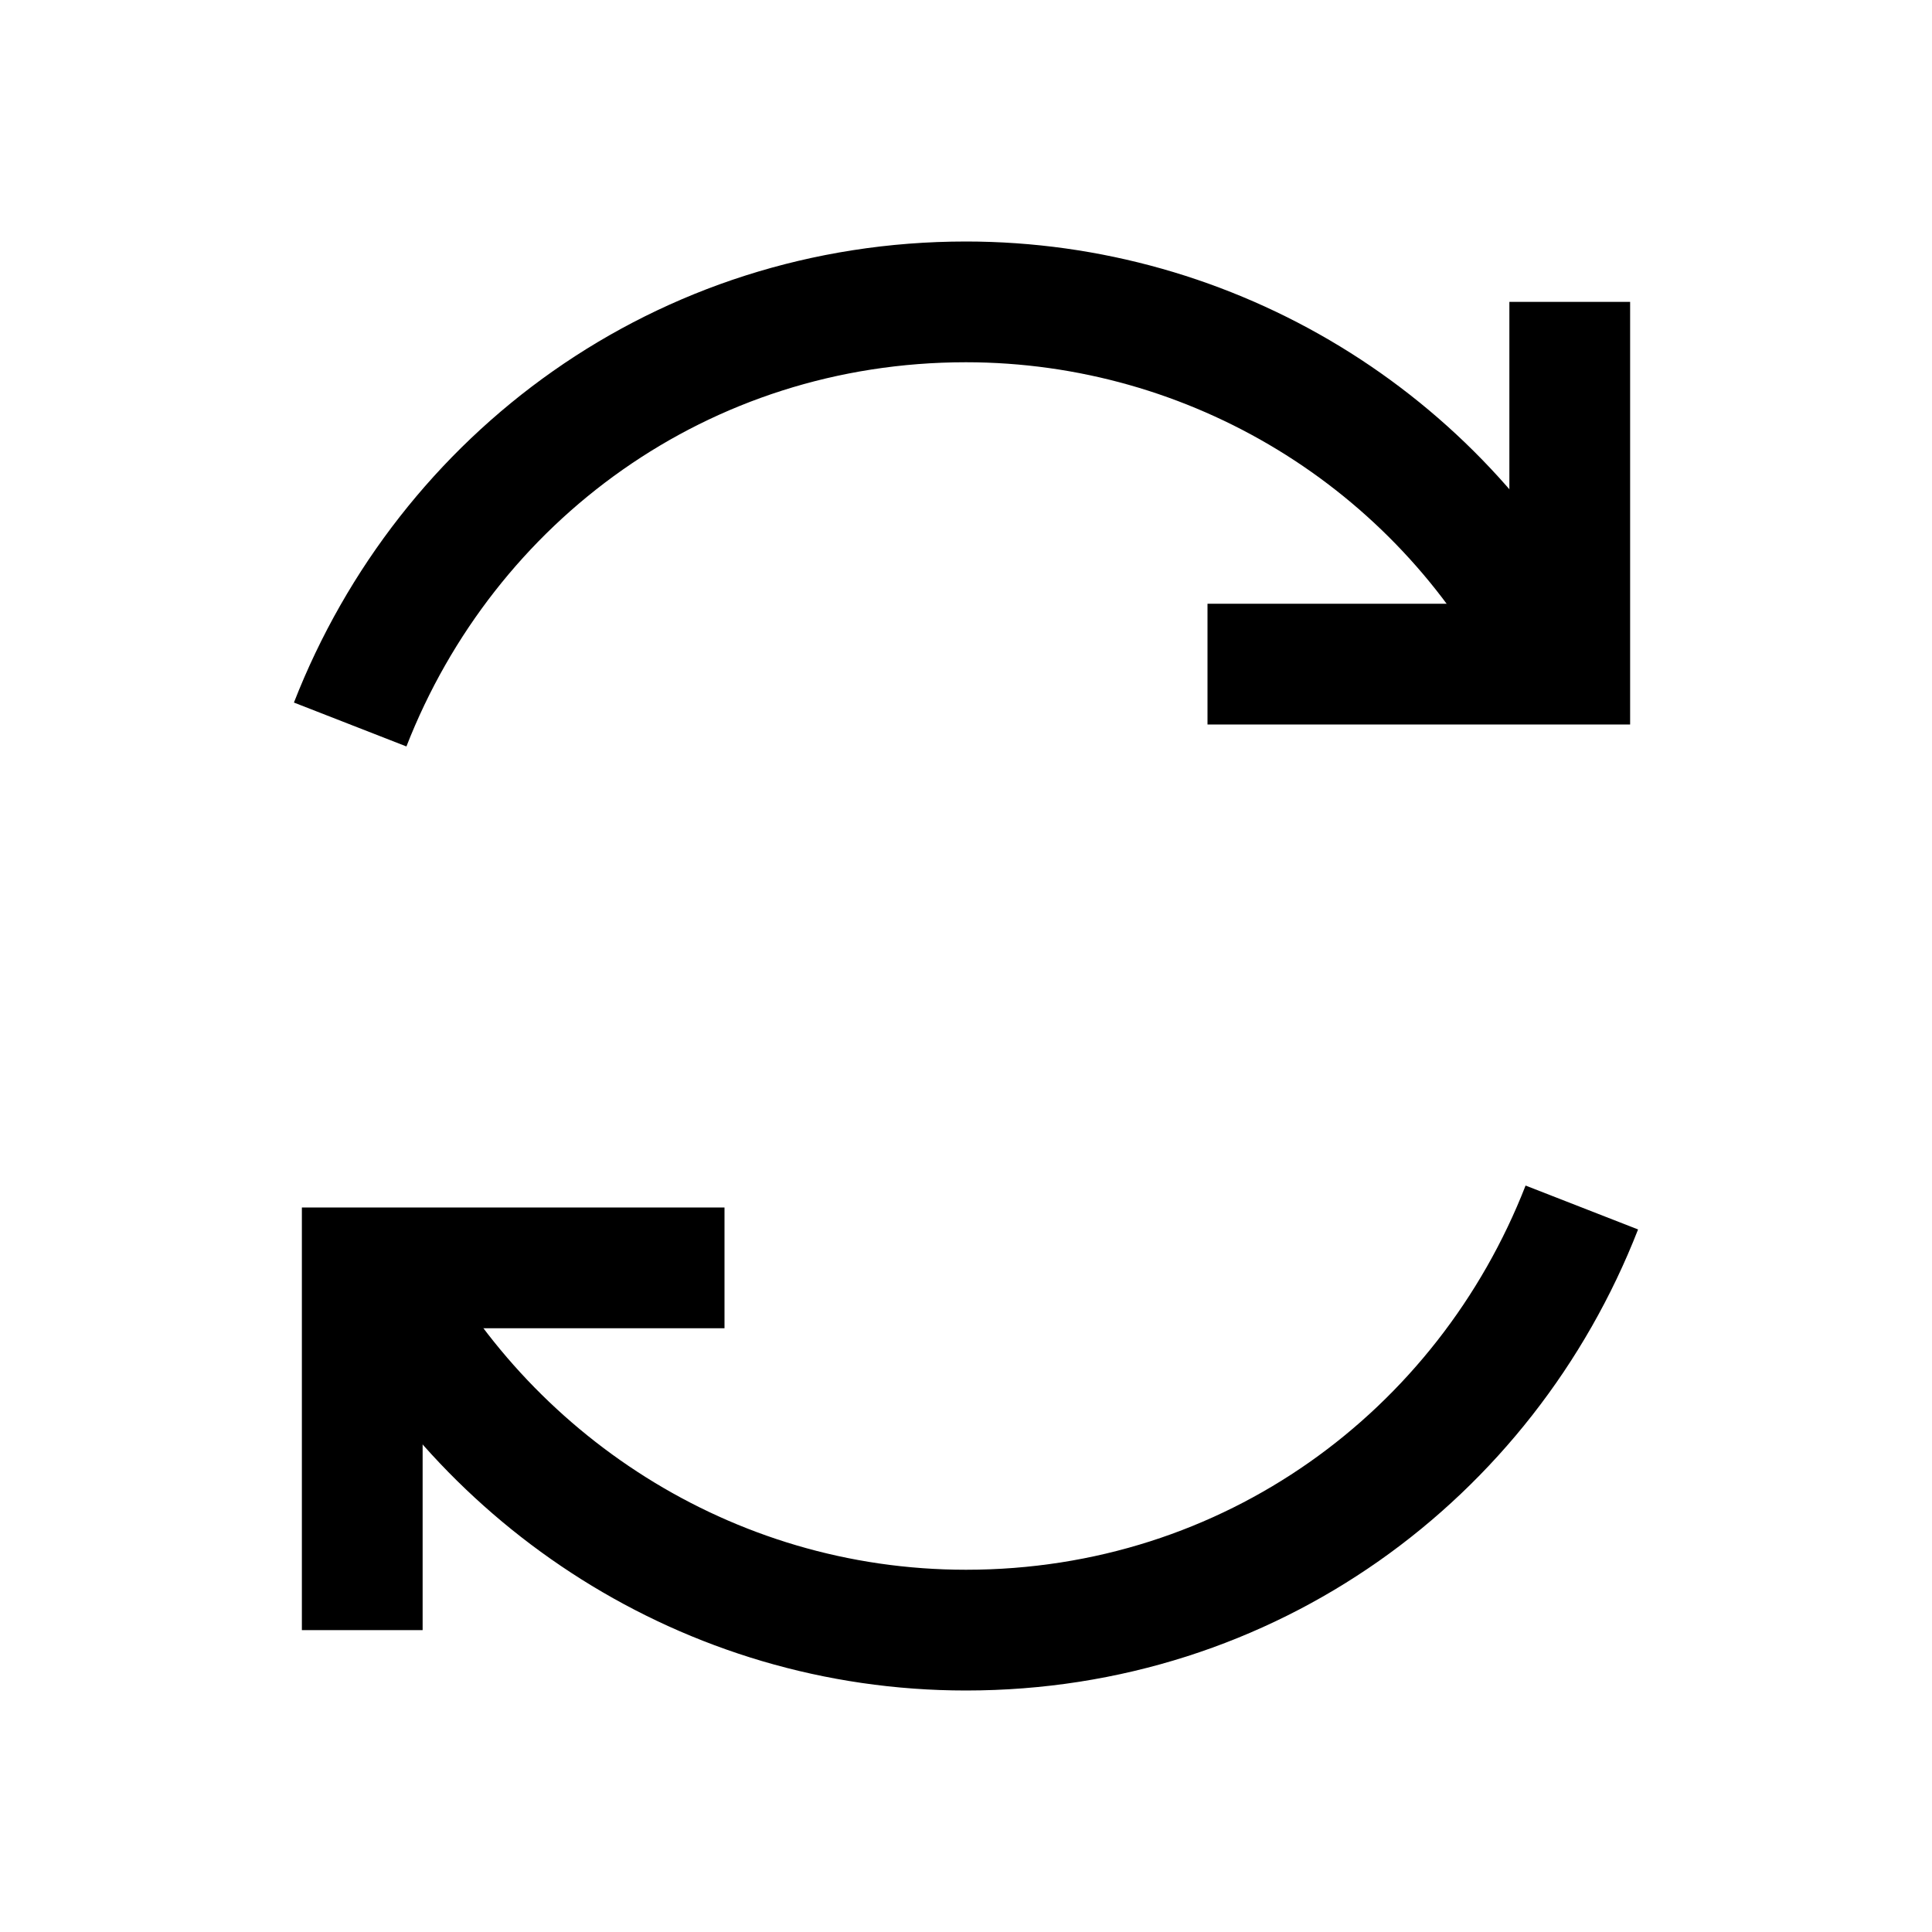
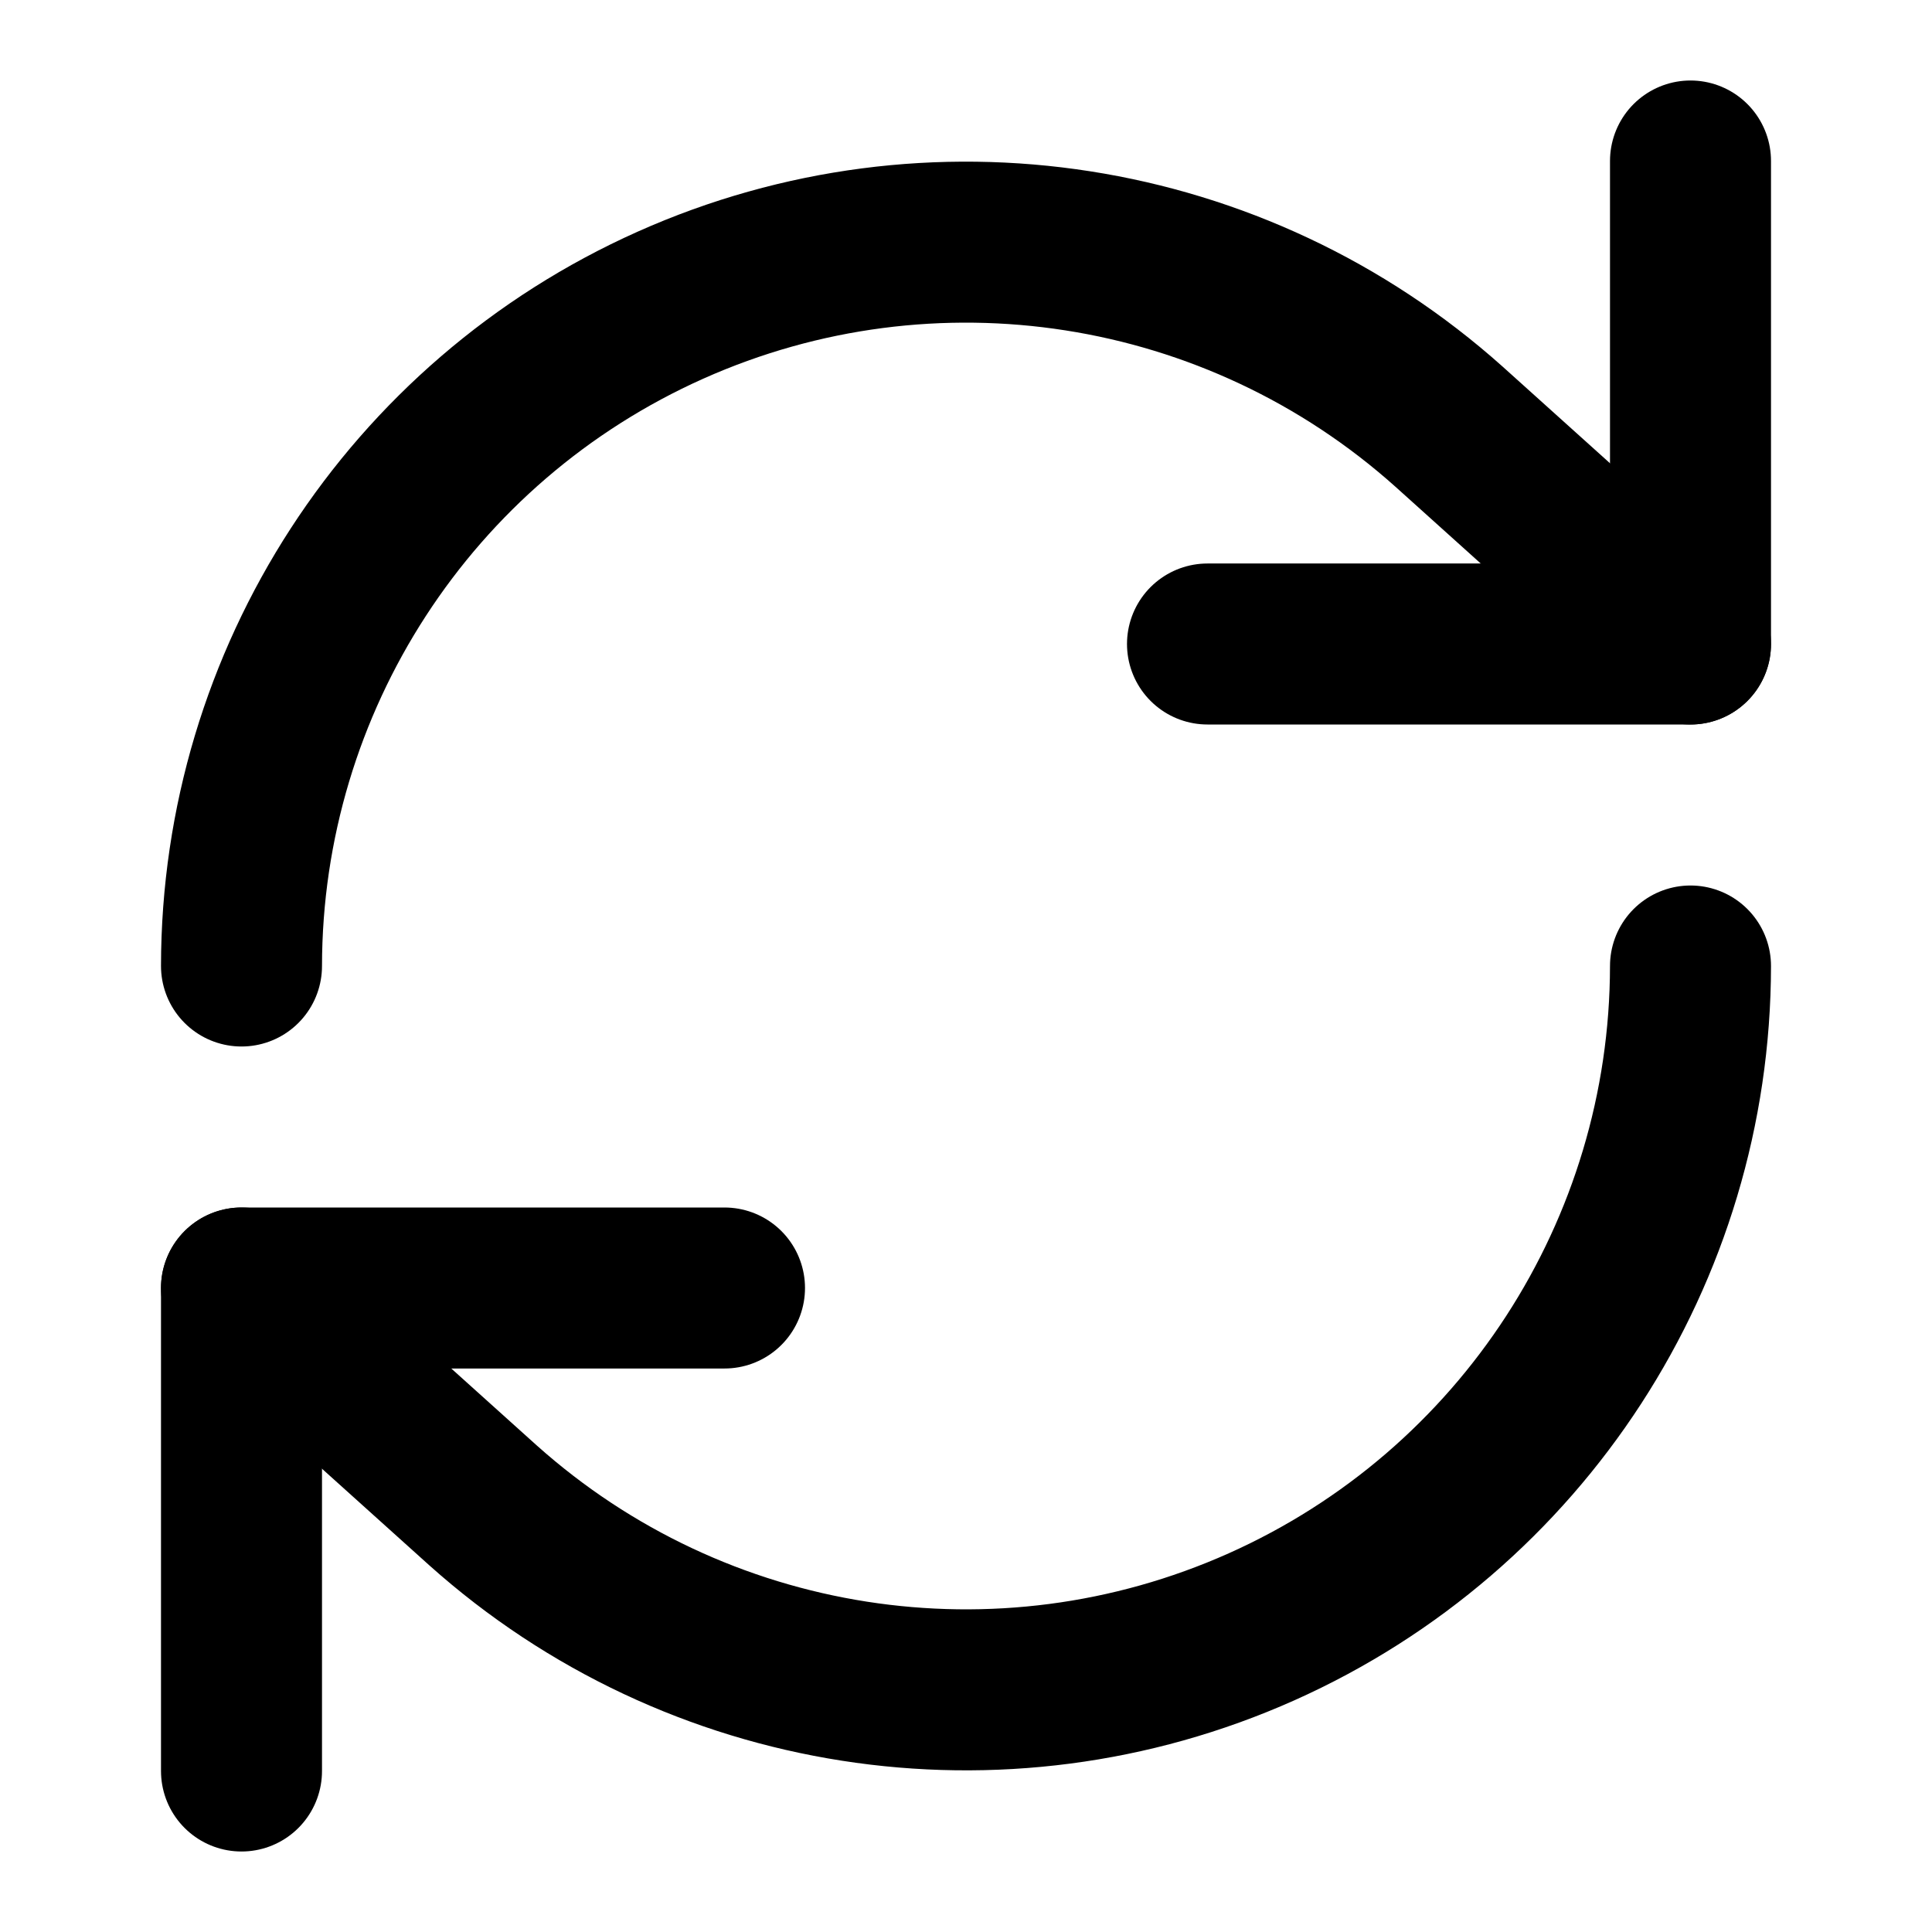
- <svg xmlns="http://www.w3.org/2000/svg" viewBox="0 0 24 24" xml:space="preserve" width="24" height="24">
-   <path fill="none" stroke="currentColor" stroke-width="1.5" stroke-miterlimit="10" d="M19.275 8.175A8.2 8.2 0 0 0 12 3.75C8.475 3.75 5.55 5.925 4.35 9m.3 6.75c1.35 2.625 4.125 4.5 7.35 4.5 3.525 0 6.45-2.175 7.65-5.25" />
-   <path fill="none" stroke="currentColor" stroke-width="1.5" stroke-miterlimit="10" d="M19.5 3.75v4.5H15m-10.5 12v-4.5H9" />
+ <svg xmlns="http://www.w3.org/2000/svg" width="24" height="24" viewBox="0 0 24 24" fill="none" stroke="currentColor" stroke-width="2" stroke-linecap="round" stroke-linejoin="round">
+   <path d="M21 2v6h-6" />
+   <path d="M3 12a9 9 0 0 1 15-6.7L21 8" />
+   <path d="M3 22v-6h6" />
+   <path d="M21 12a9 9 0 0 1-15 6.7L3 16" />
</svg>
